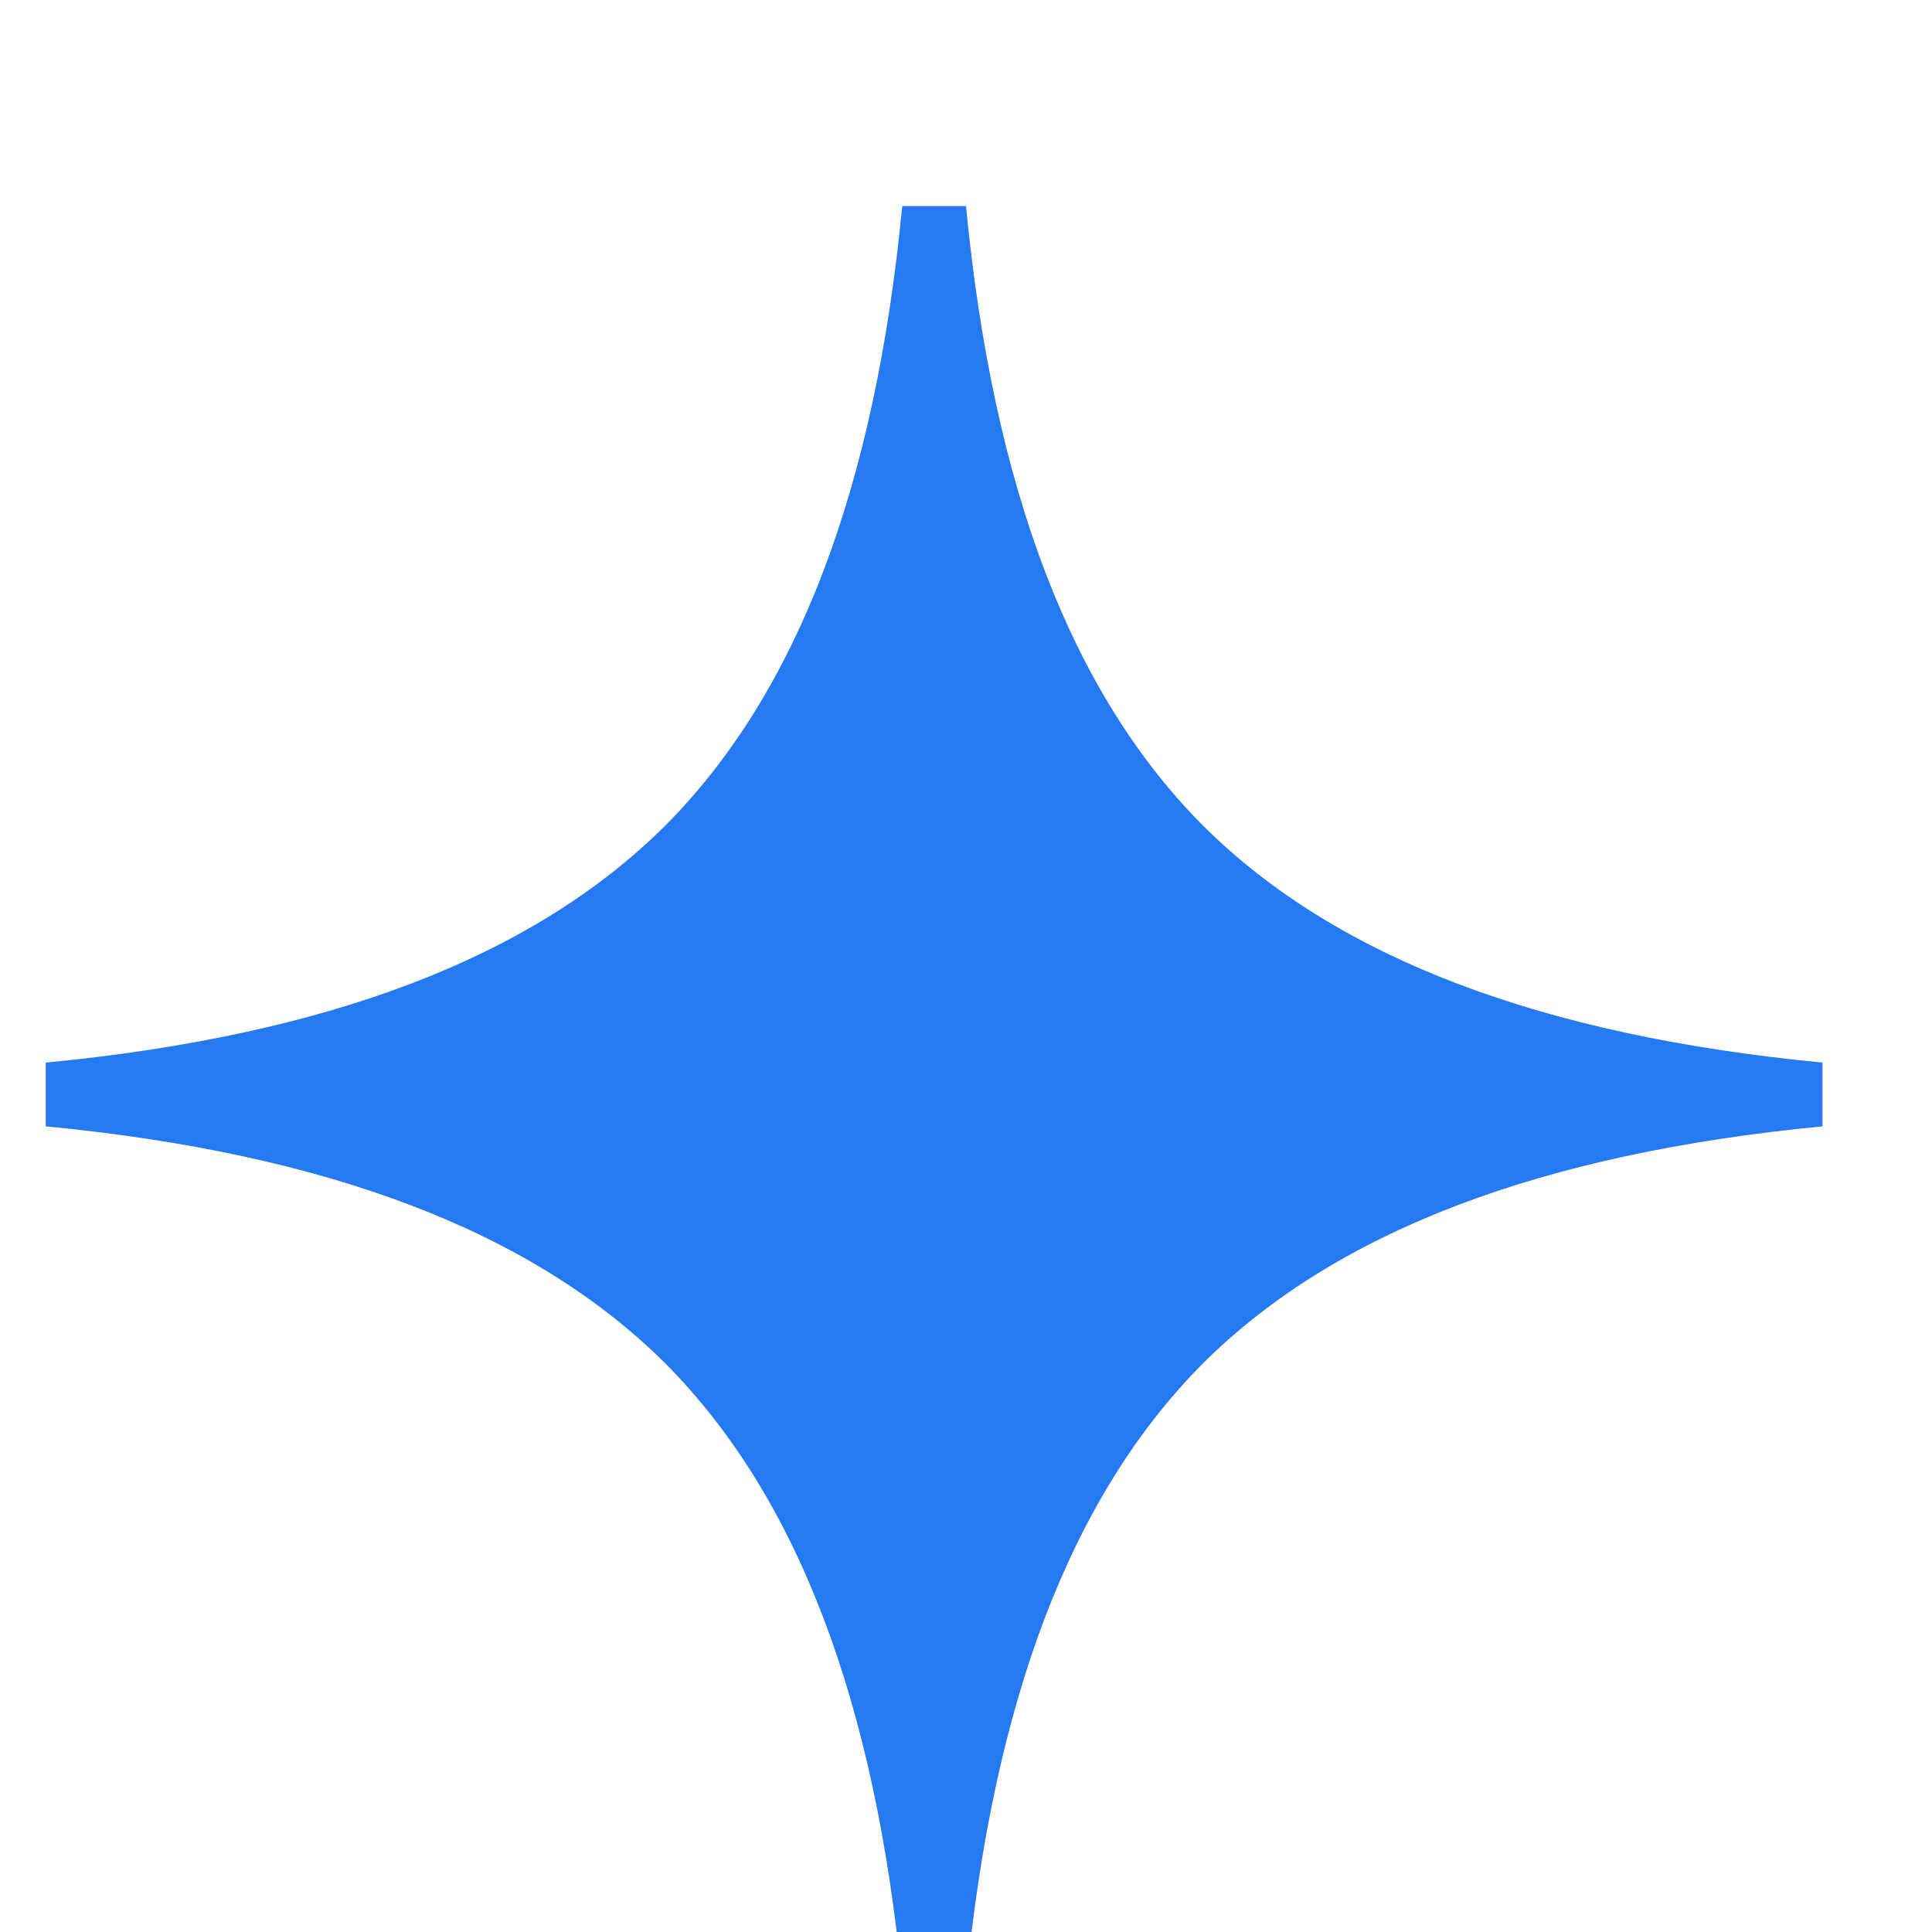
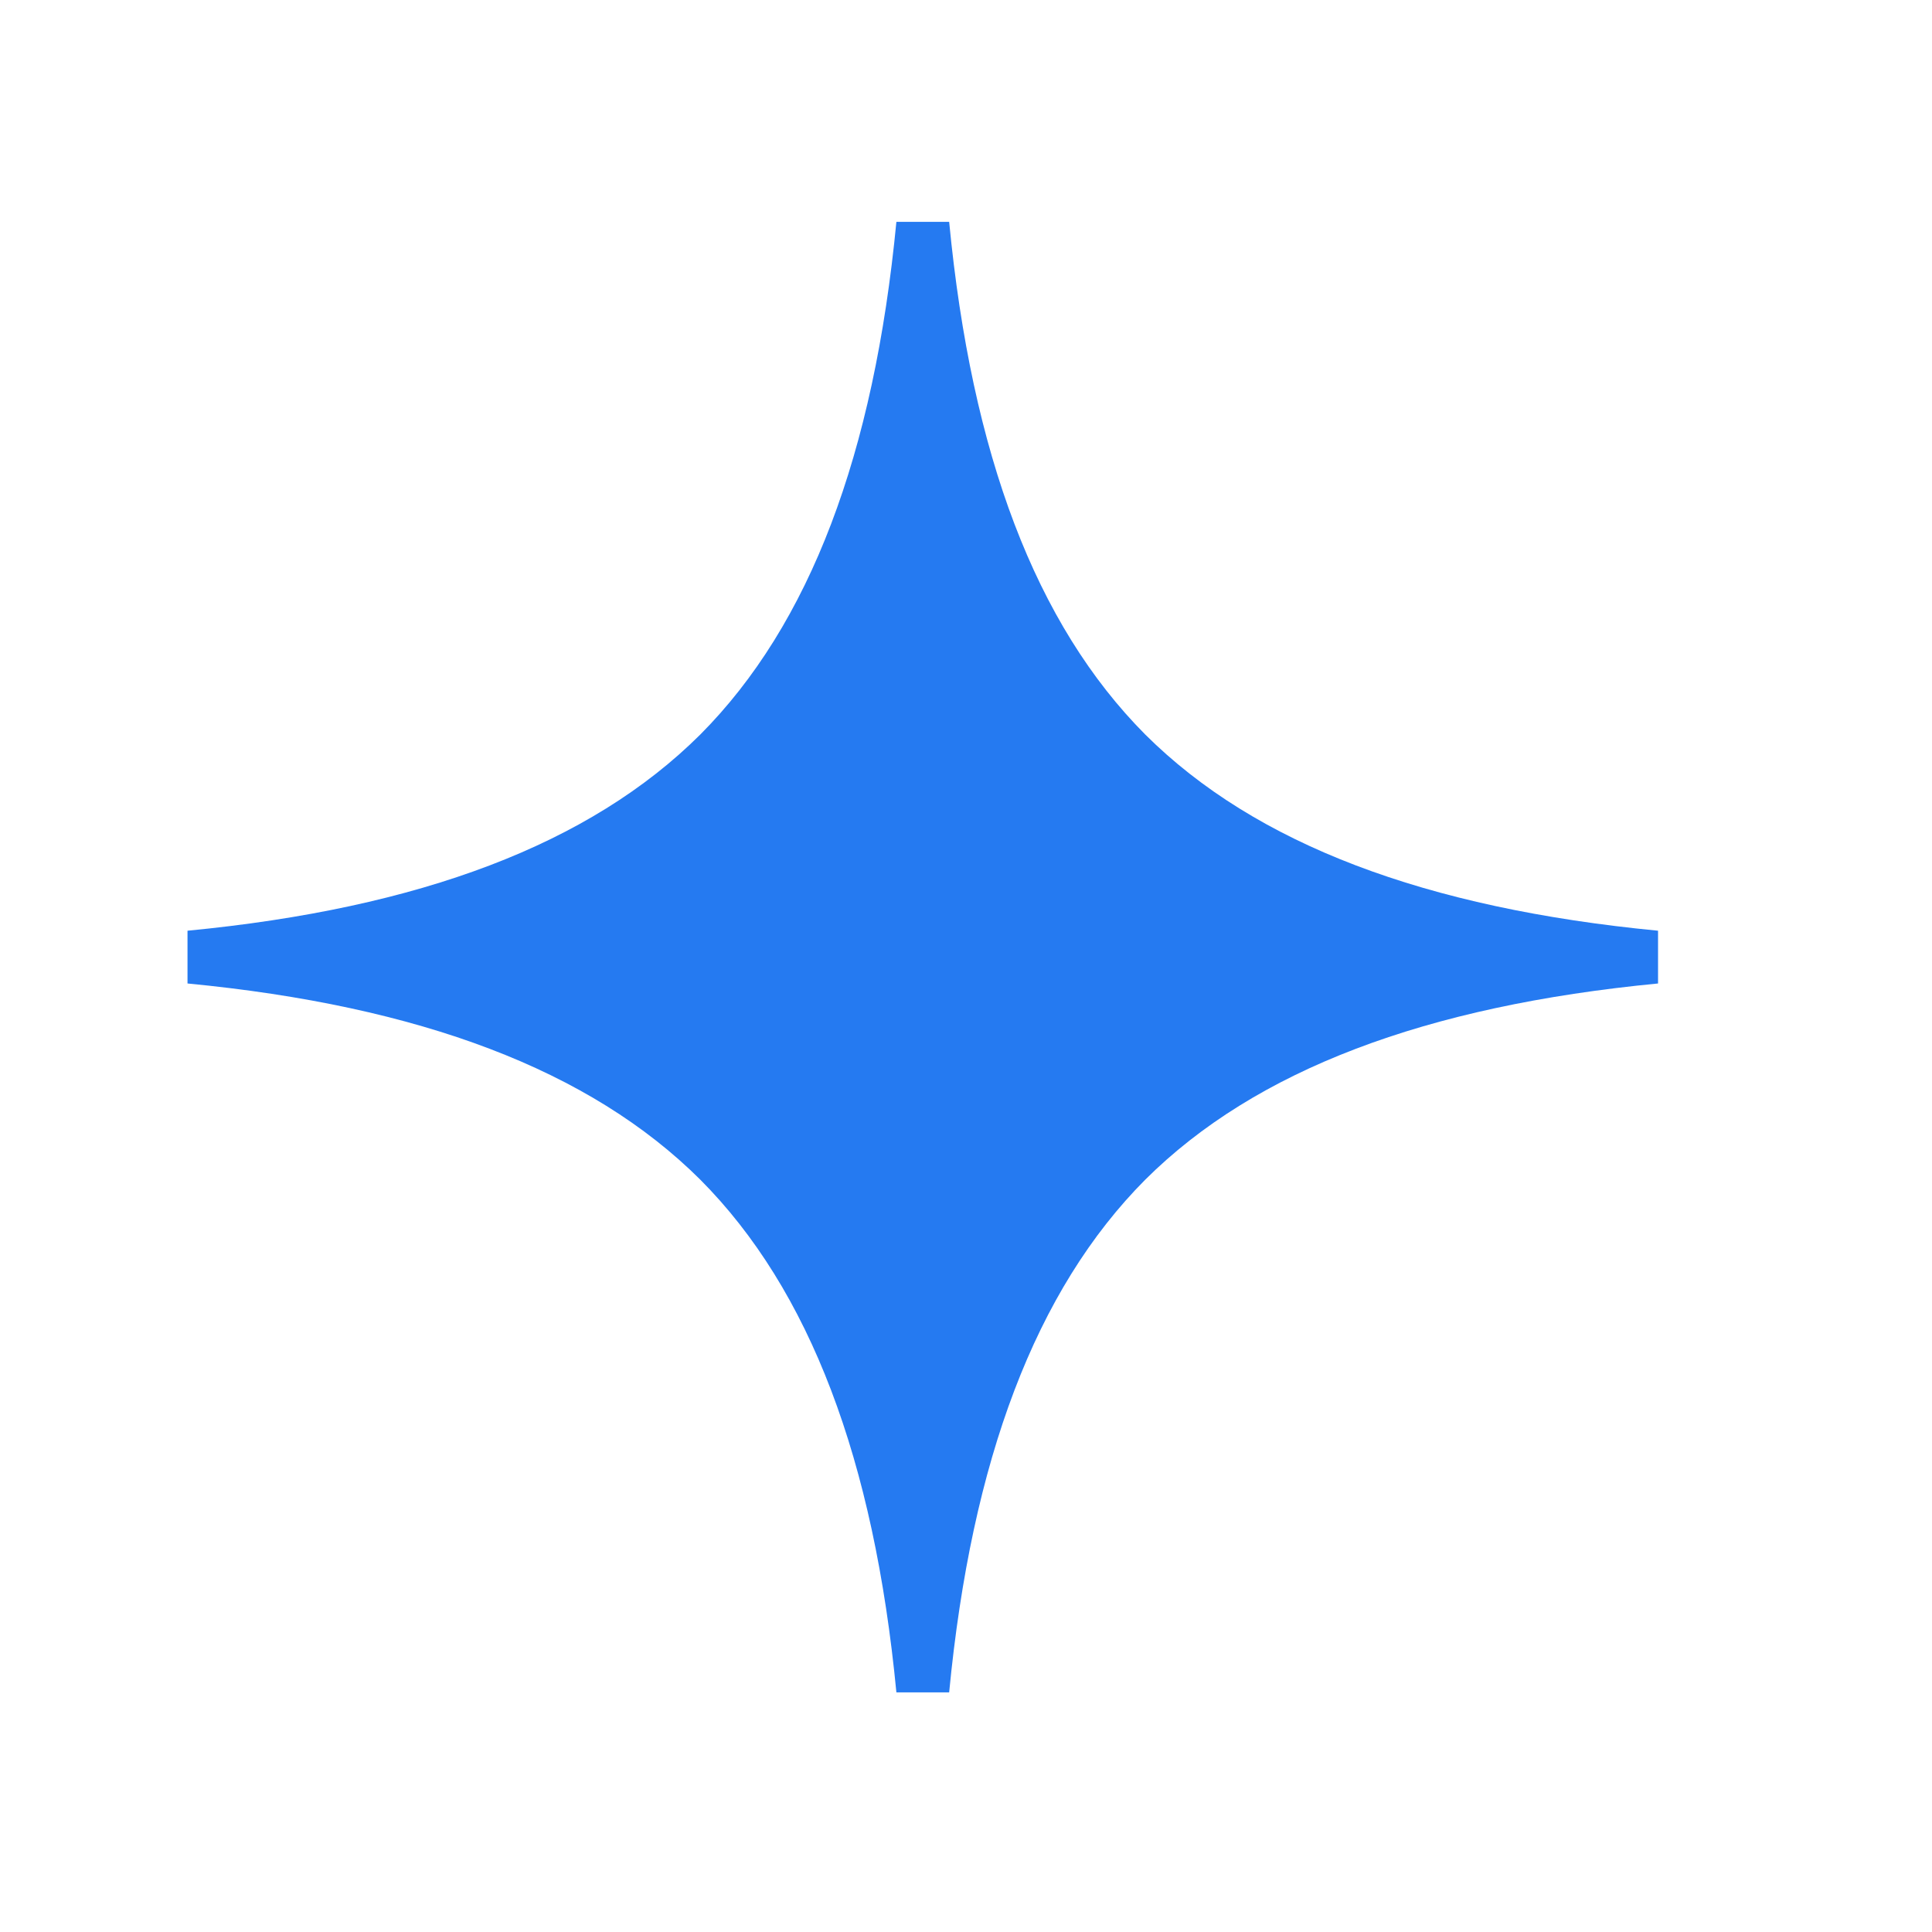
- <svg xmlns="http://www.w3.org/2000/svg" viewBox="0 0 30 30" fill="#257AF1">
+ <svg xmlns="http://www.w3.org/2000/svg" viewBox="-2.808 -0.962 36.248 36.248" fill="#257AF1">
  <path d="M15 3.2c.42 4.36 1.62 7.55 3.68 9.62 2.07 2.06 5.26 3.26 9.62 3.68v.99c-4.36.42-7.55 1.62-9.62 3.68-2.06 2.07-3.26 5.26-3.68 9.62h-.99c-.42-4.36-1.62-7.55-3.68-9.62-2.07-2.06-5.26-3.26-9.62-3.68v-.99c4.36-.42 7.55-1.62 9.62-3.68 2.06-2.07 3.26-5.26 3.68-9.62h.99Z" />
</svg>
